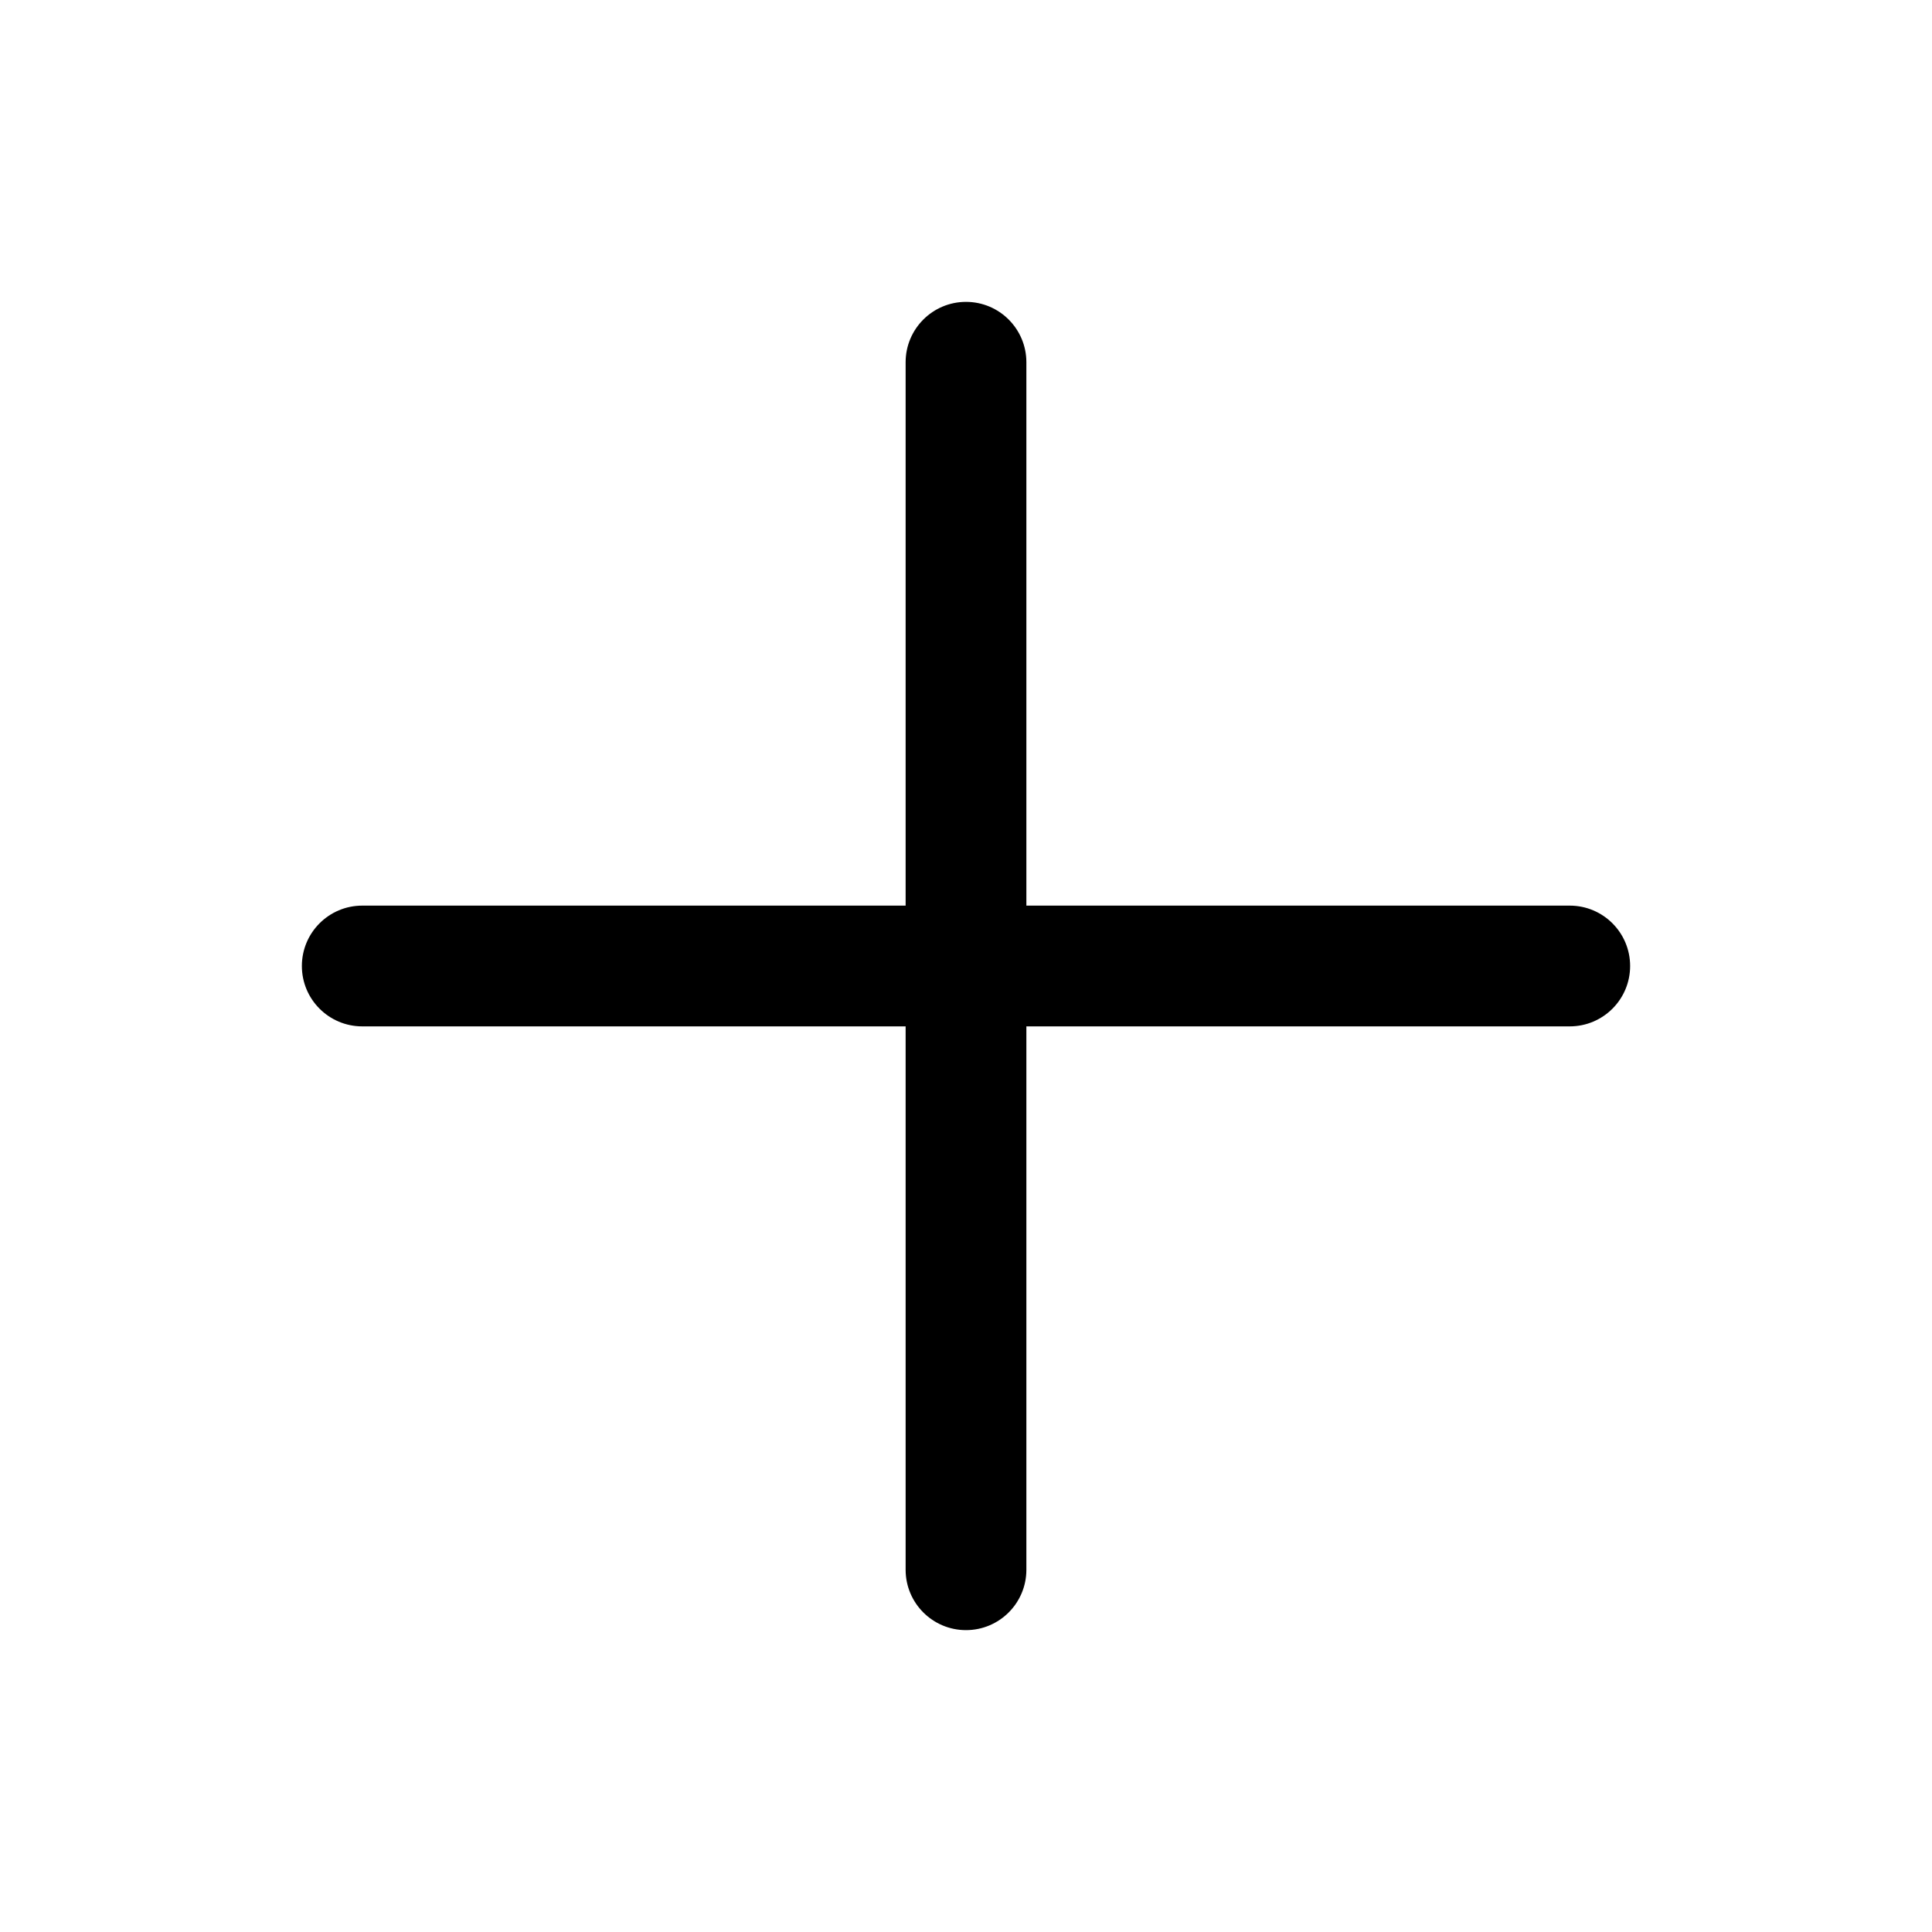
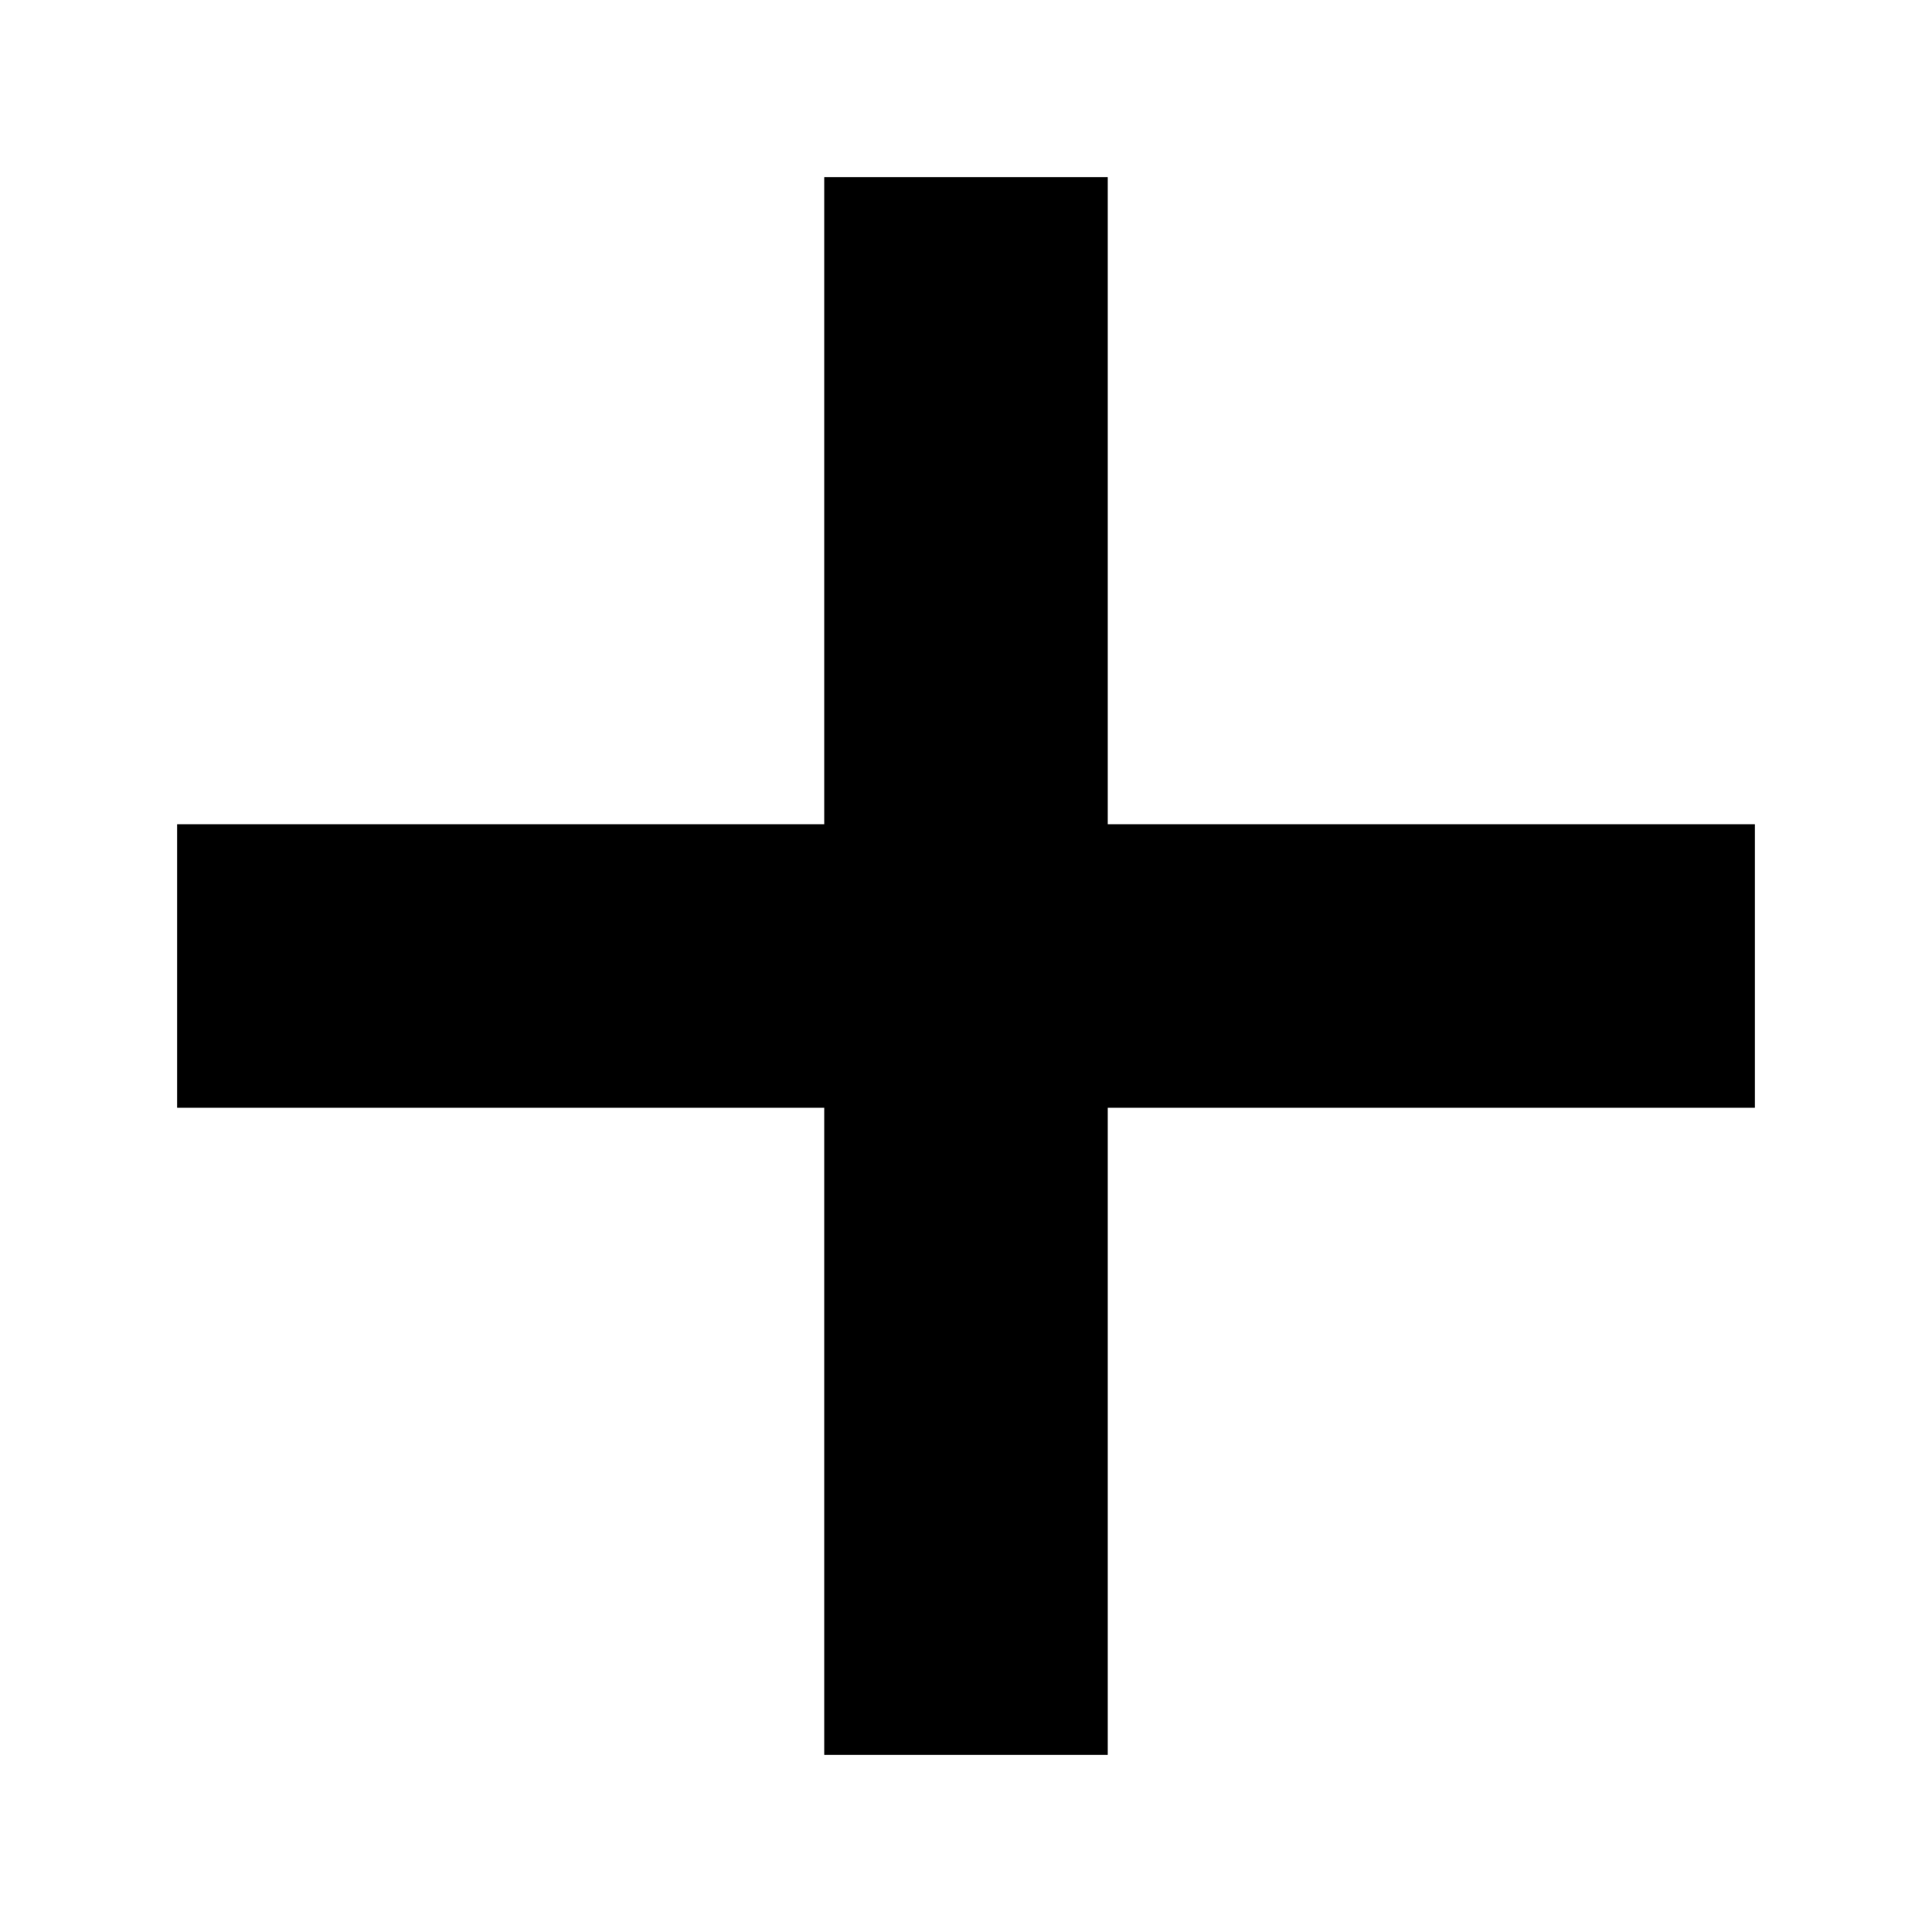
- <svg xmlns="http://www.w3.org/2000/svg" viewBox="0 0 24 24" fill="currentColor" class="w-6 h-6">
-   <path fill-rule="evenodd" d="M12 3.75a.75.75 0 01.75.75v6.75h6.75a.75.75 0 010 1.5h-6.75v6.75a.75.75 0 01-1.5 0v-6.75H4.5a.75.75 0 010-1.5h6.75V4.5a.75.75 0 01.75-.75z" clip-rule="evenodd" />
+ <svg xmlns="http://www.w3.org/2000/svg" version="1.1" x="0px" y="0px" viewBox="0 0 110 110" enable-background="new 0 0 110 110" xml:space="preserve">
+   <polygon points="99.915,46.929 63.07,46.929 63.07,10.085 46.929,10.085 46.929,46.929 10.085,46.929 10.085,63.071 46.929,63.071   46.929,99.915 63.07,99.915 63.07,63.071 99.915,63.071 " />
</svg>
